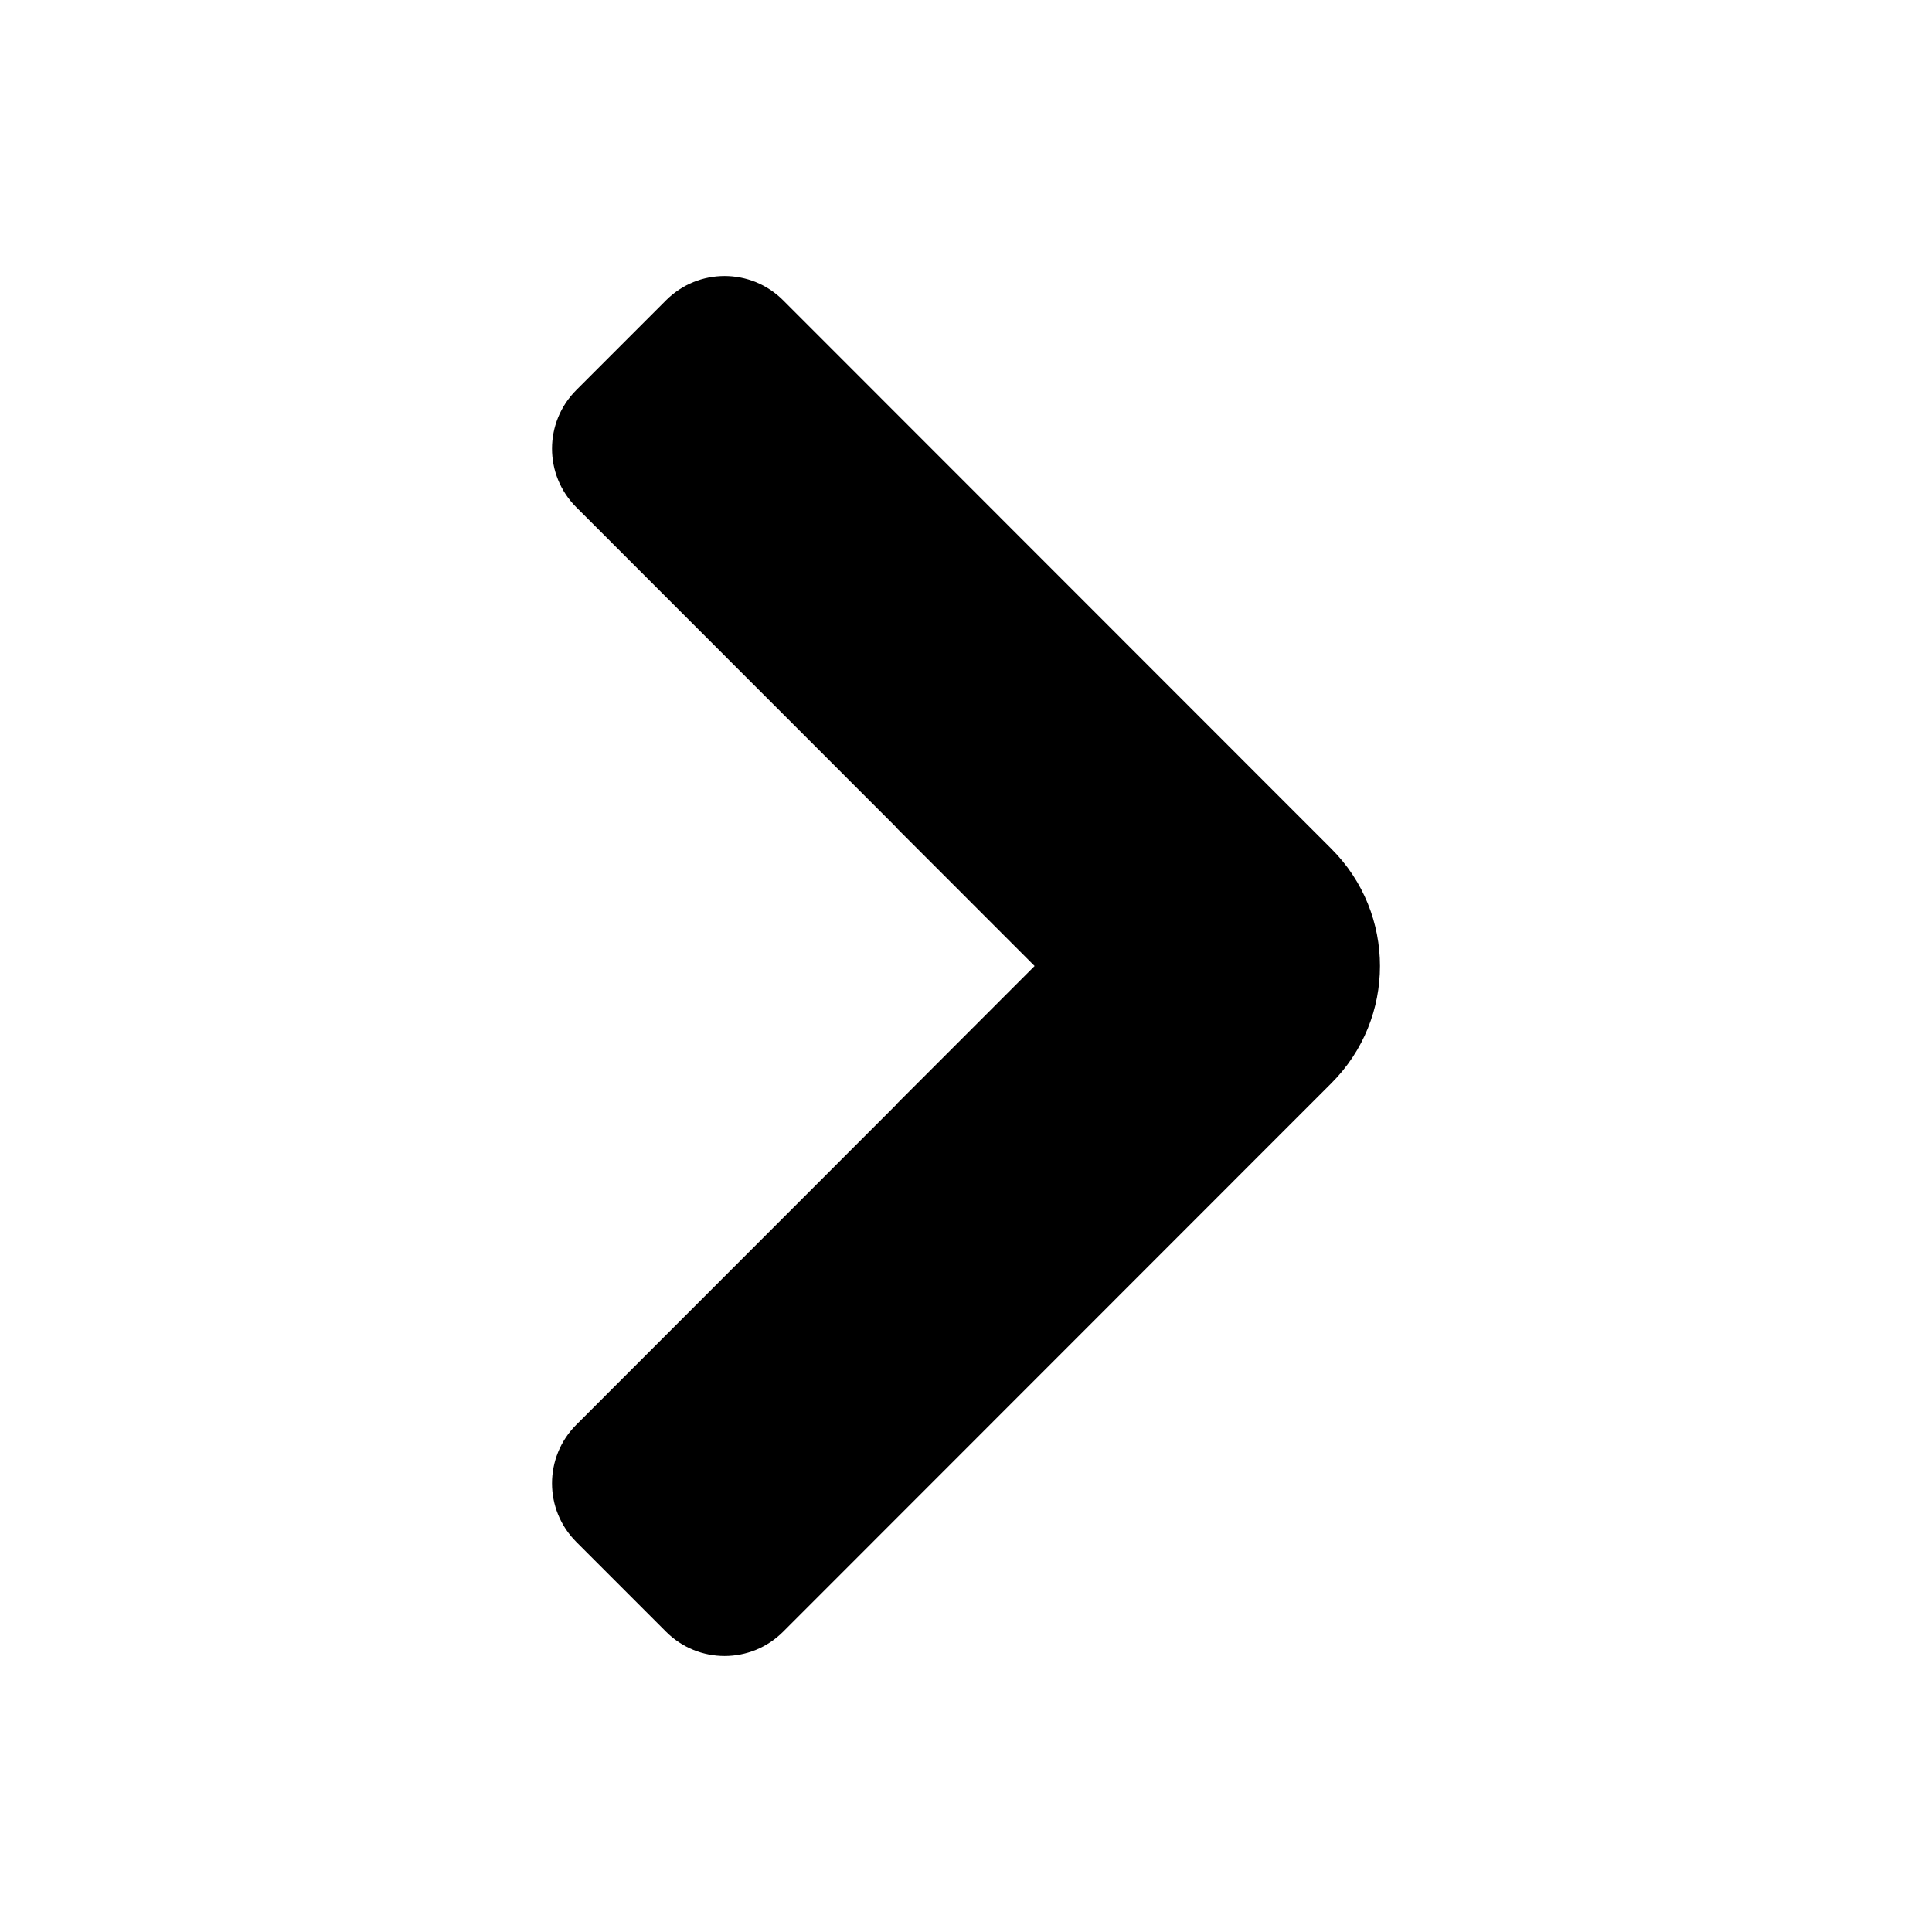
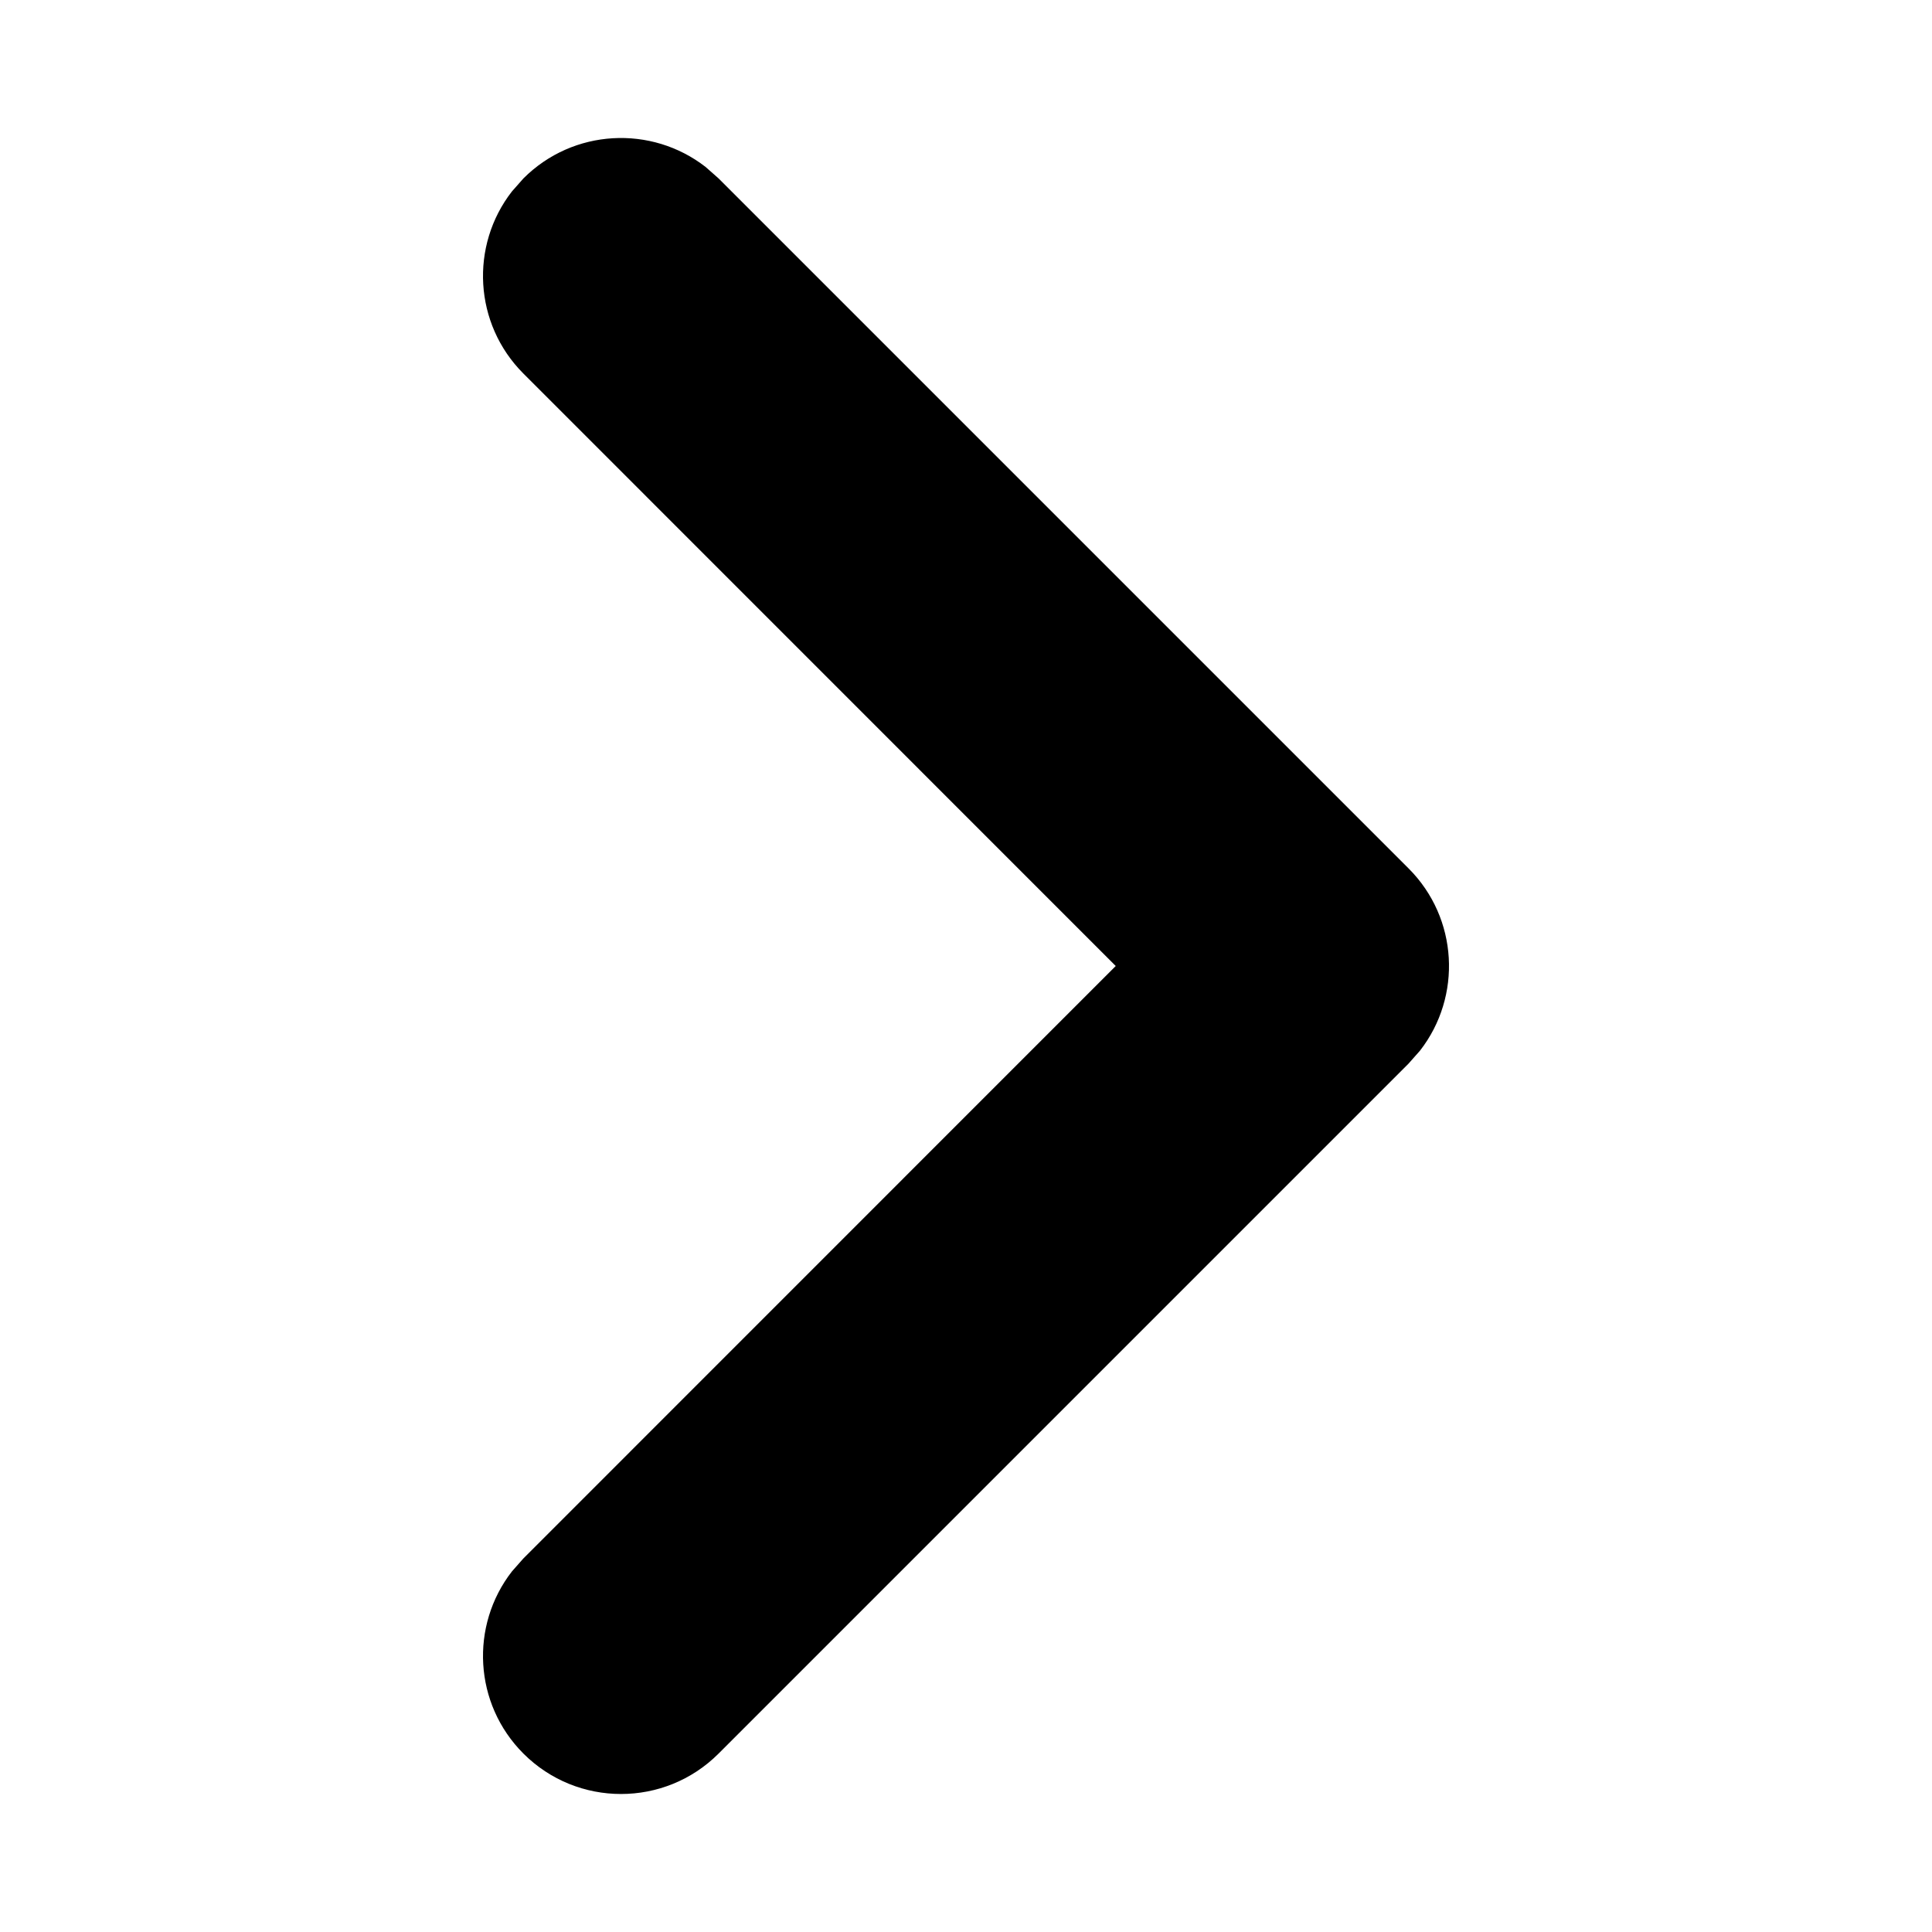
<svg xmlns="http://www.w3.org/2000/svg" height="280" viewBox="0 0 280 280" width="280">
-   <path d="m83.512 56.539 13.02-13.025c4.683-4.685 12.275-4.685 16.958 0l79.486 79.52c9.365 9.37 9.365 24.562 0 33.932l-79.486 79.52c-4.683 4.685-12.275 4.685-16.958 0l-13.02-13.026c-4.683-4.685-4.683-12.281 0-16.965l46.475-46.495-0-.036 19.956-19.963-19.956-19.963 0-.038-46.475-46.495c-4.683-4.685-4.683-12.281 0-16.966z" />
+   <path d="m175.858 25.858c7.81-7.81 20.474-7.81 28.284 0 7.21 7.21 7.764 18.554 1.664 26.4l-1.664 1.884-85.842 85.858 85.842 85.858c7.21 7.21 7.764 18.554 1.664 26.4l-1.664 1.884c-7.21 7.21-18.554 7.764-26.4 1.664l-1.884-1.664-100-100c-7.21-7.21-7.764-18.554-1.664-26.4l1.664-1.884z" transform="matrix(-1 0 0 -1 280 280)" />
</svg>
